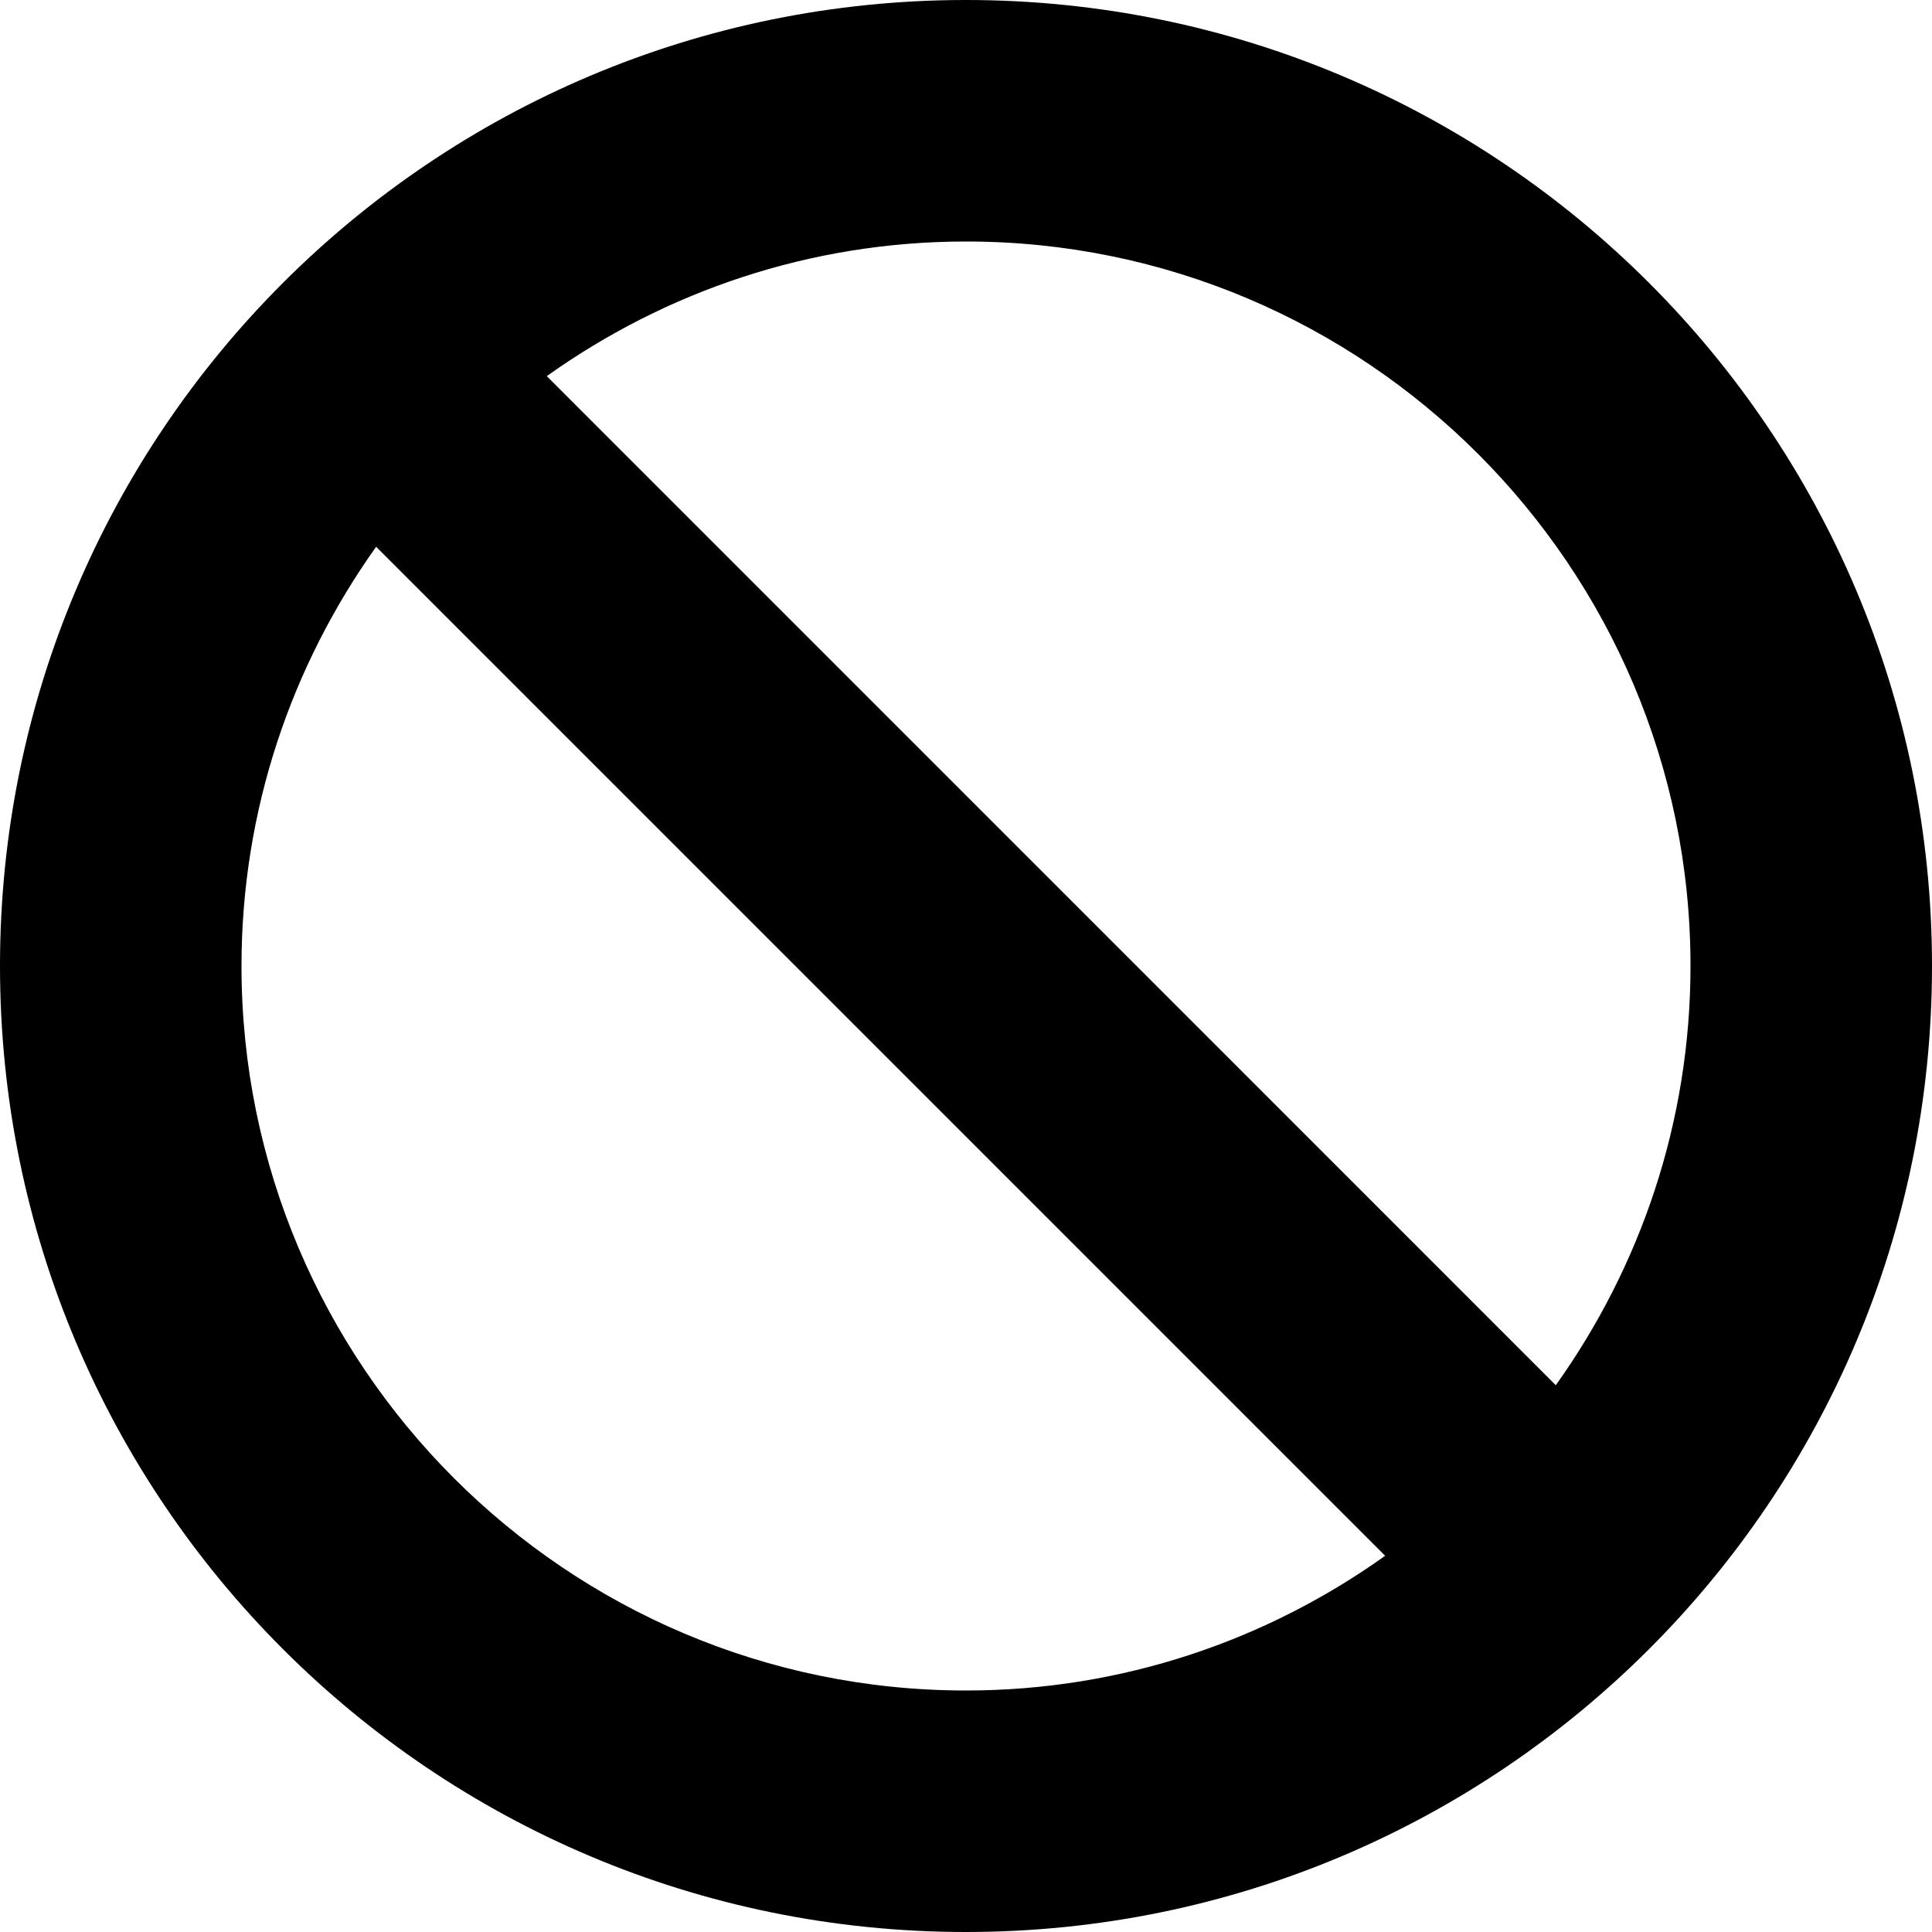
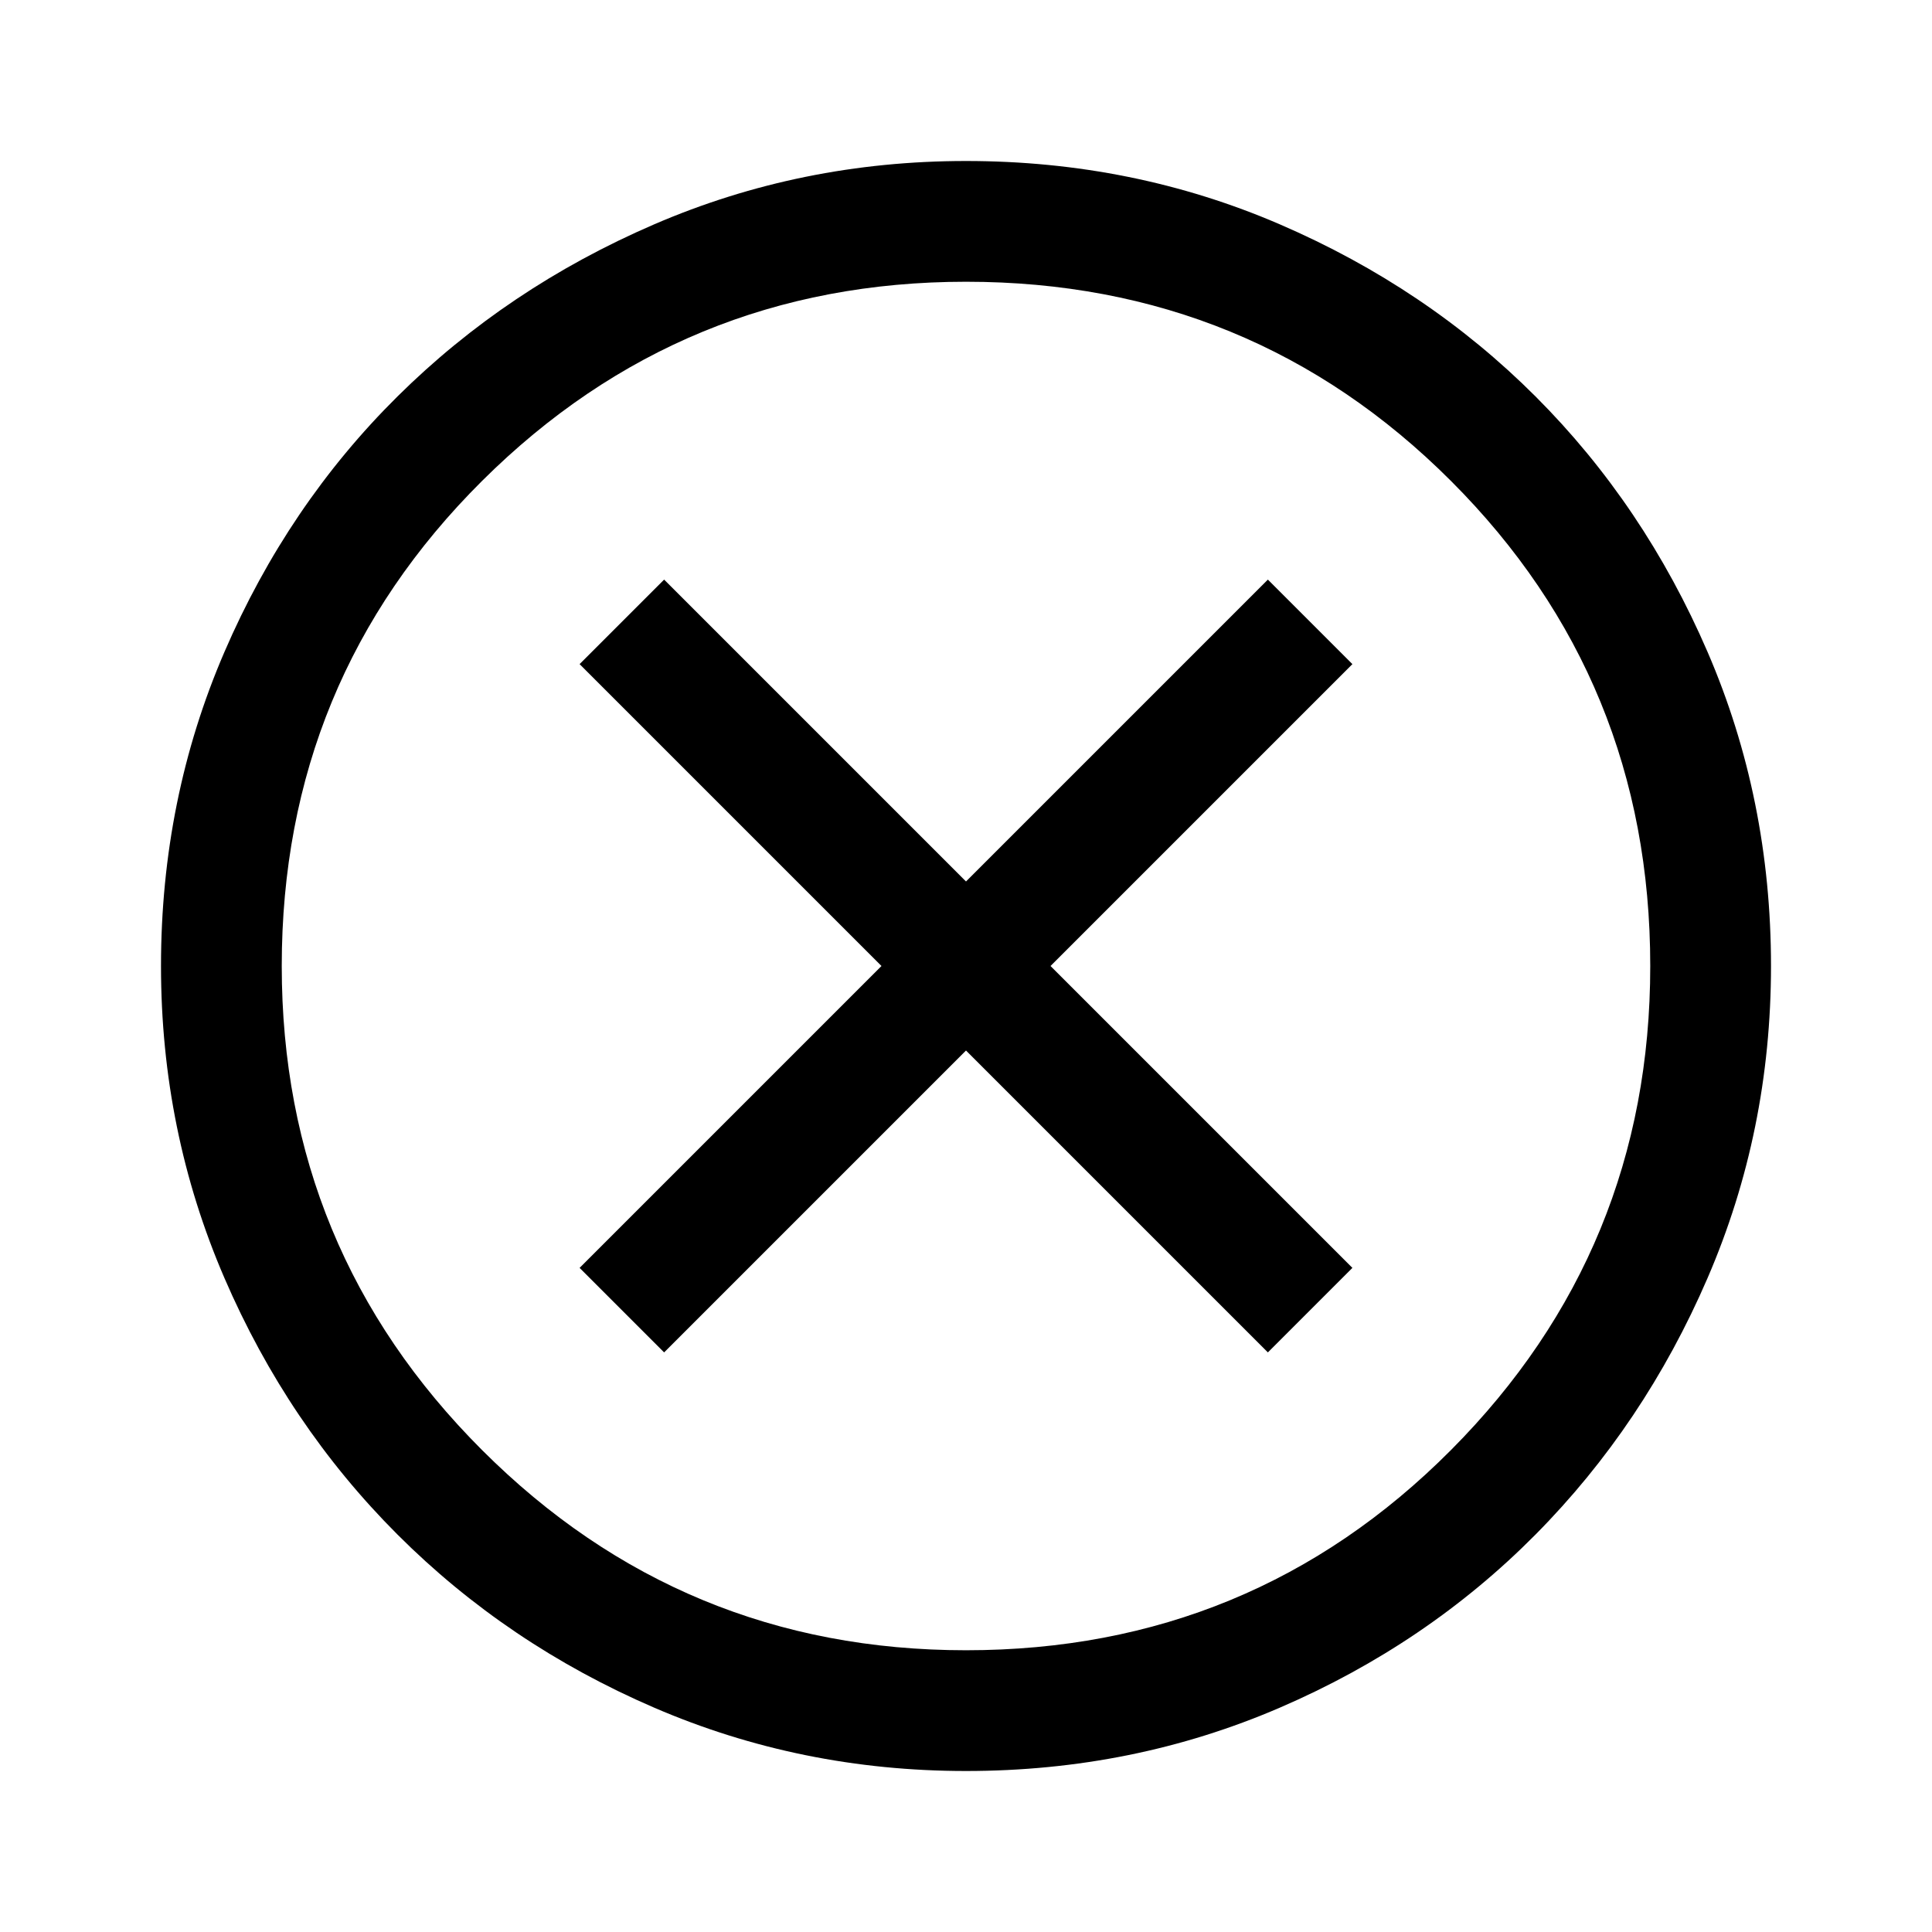
- <svg xmlns="http://www.w3.org/2000/svg" width="60%" height="60%" viewBox="0 0 512 512">
-   <path d="M256 0C114.6 0 0 114.6 0 256s114.6 256 256 256s256-114.6 256-256S397.4 0 256 0zM64 256c0-41.4 13.3-79.68 35.68-111.1l267.4 267.4C335.7 434.7 297.4 448 256 448C150.1 448 64 361.9 64 256zM412.3 367.1L144.9 99.68C176.3 77.3 214.6 64 256 64c105.9 0 192 86.13 192 192C448 297.4 434.7 335.7 412.3 367.1z" />
+ <svg xmlns="http://www.w3.org/2000/svg" height="70%" width="70%" viewBox="0 96 960 960">
+   <path d="m330 768 150-150 150 150 42-42-150-150 150-150-42-42-150 150-150-150-42 42 150 150-150 150 42 42Zm150 208q-82 0-155-31.5t-127.5-86Q143 804 111.5 731T80 576q0-83 31.5-156t86-127Q252 239 325 207.5T480 176q83 0 156 31.5T763 293q54 54 85.5 127T880 576q0 82-31.5 155T763 858.5q-54 54.5-127 86T480 976Zm0-60q142 0 241-99.5T820 576q0-142-99-241t-241-99q-141 0-240.5 99T140 576q0 141 99.5 240.5T480 916Zm0-340Z" />
</svg>
